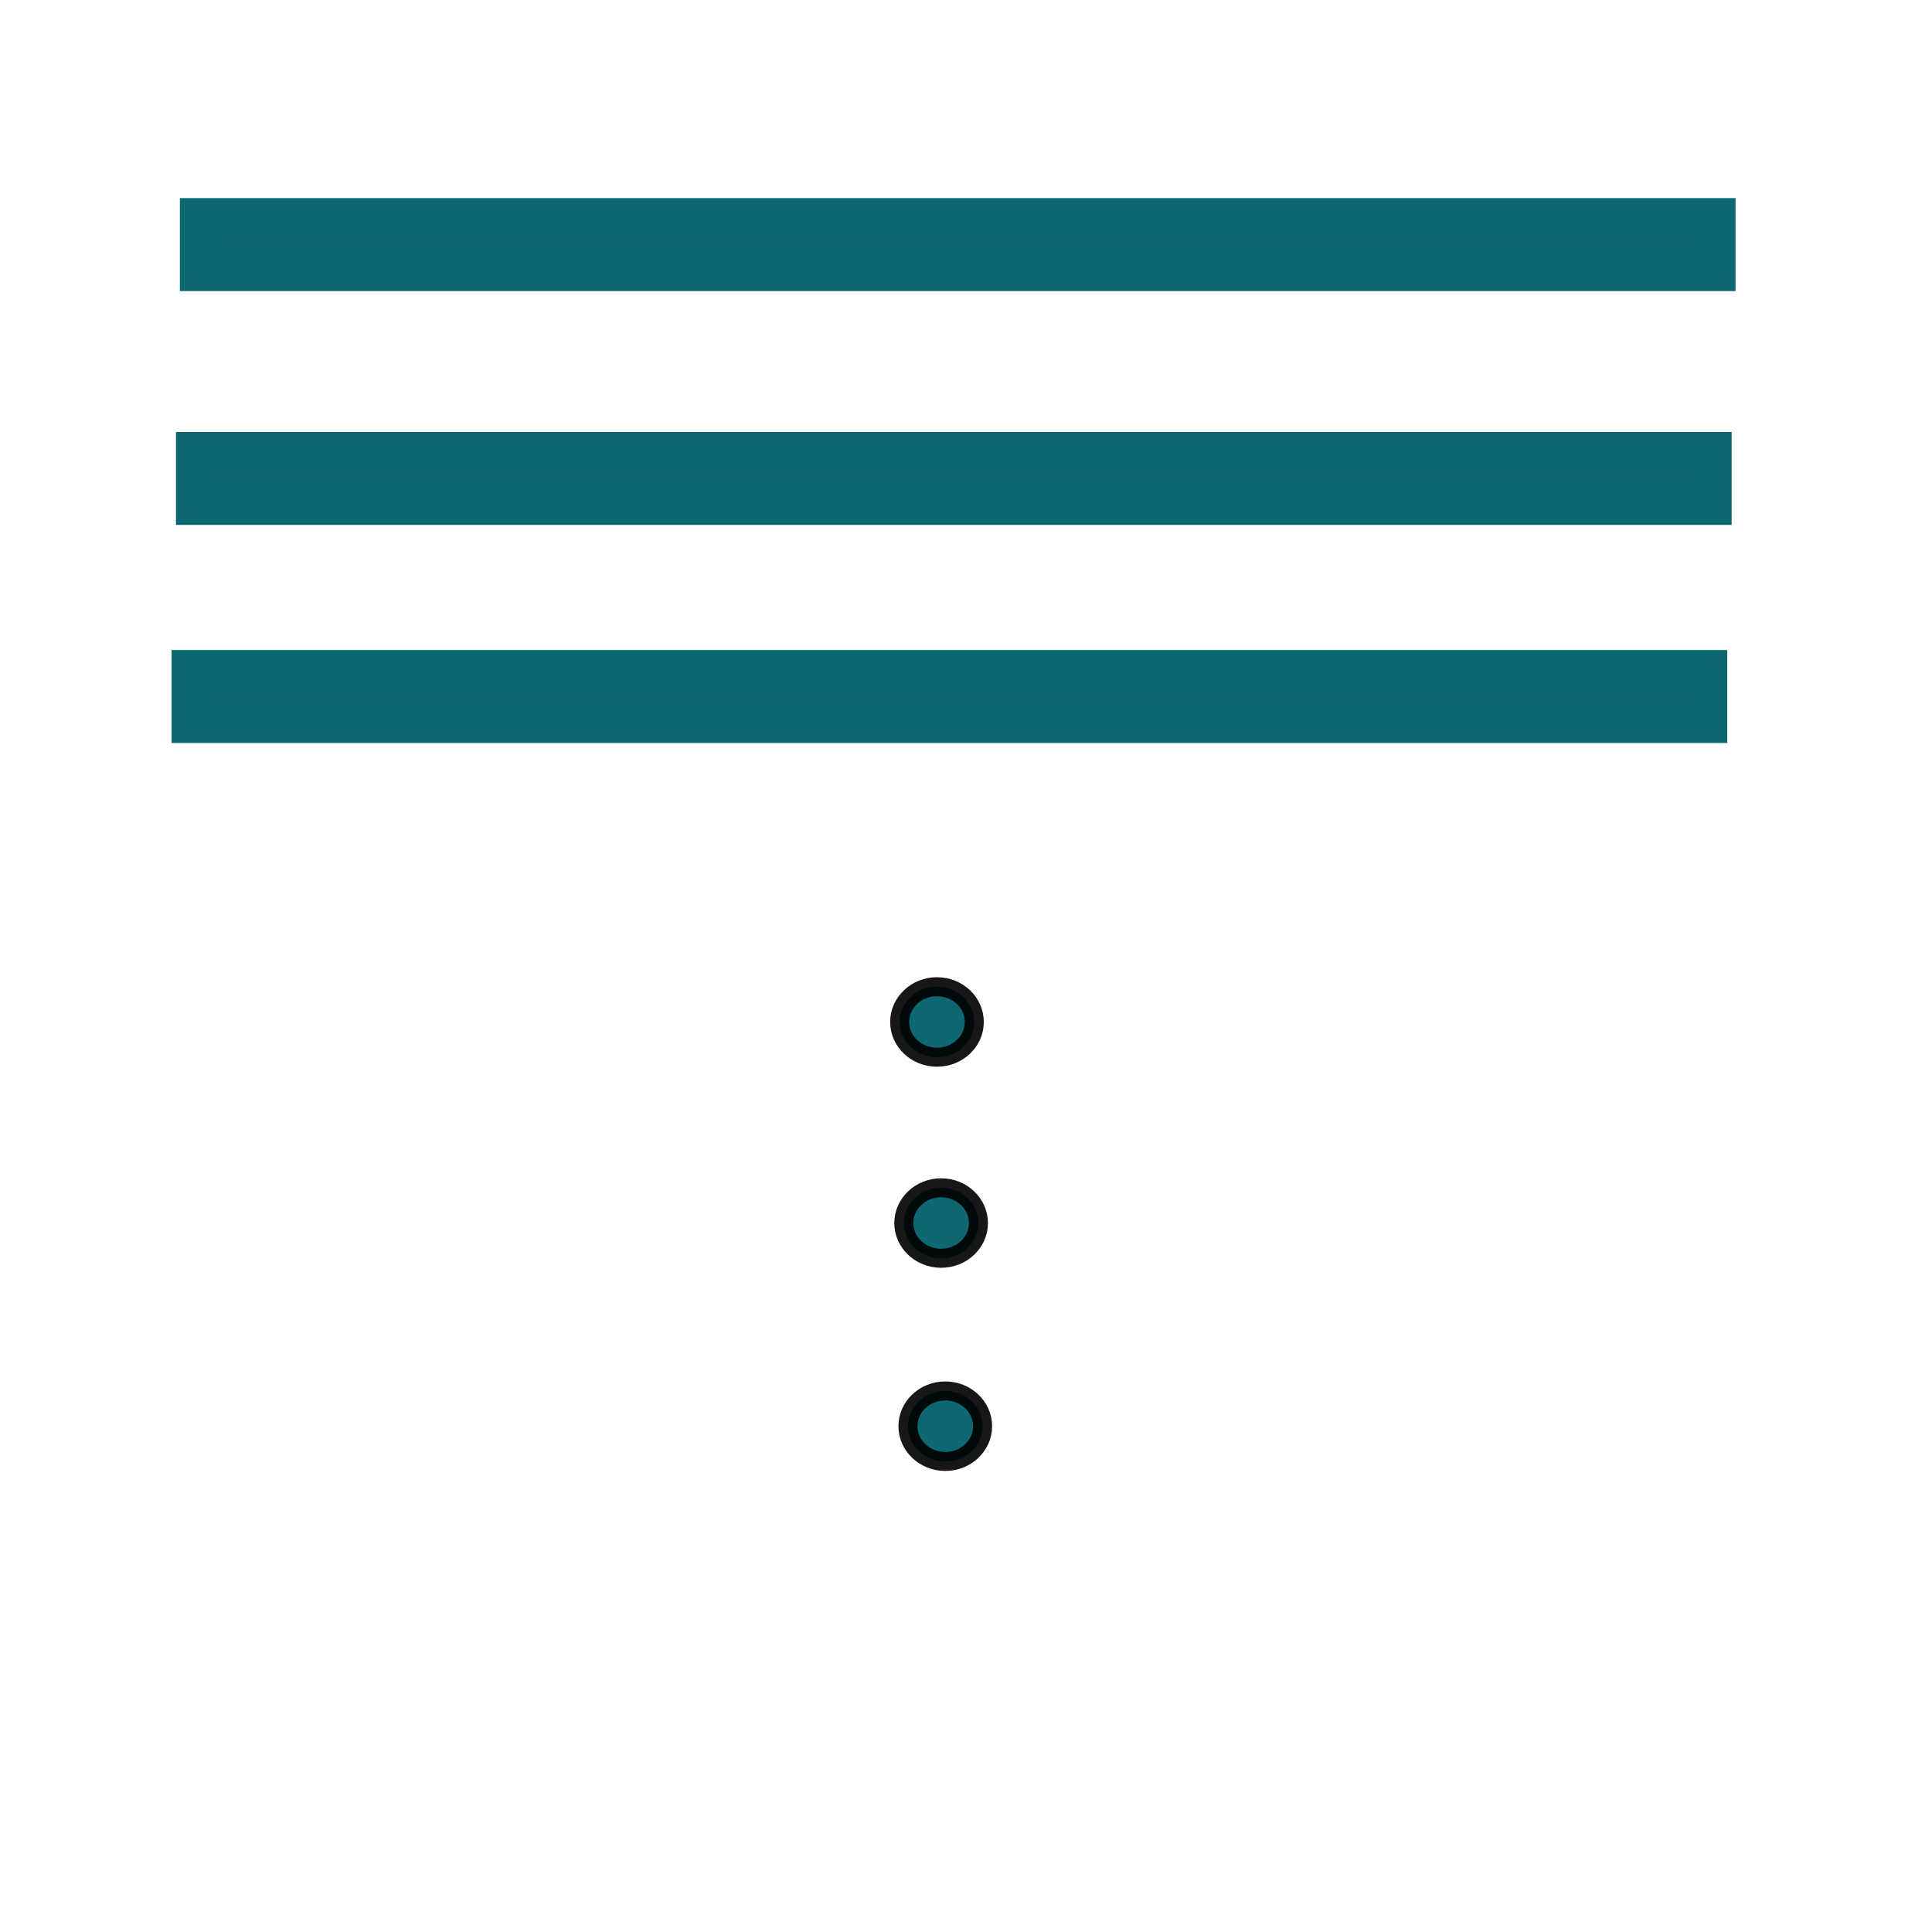
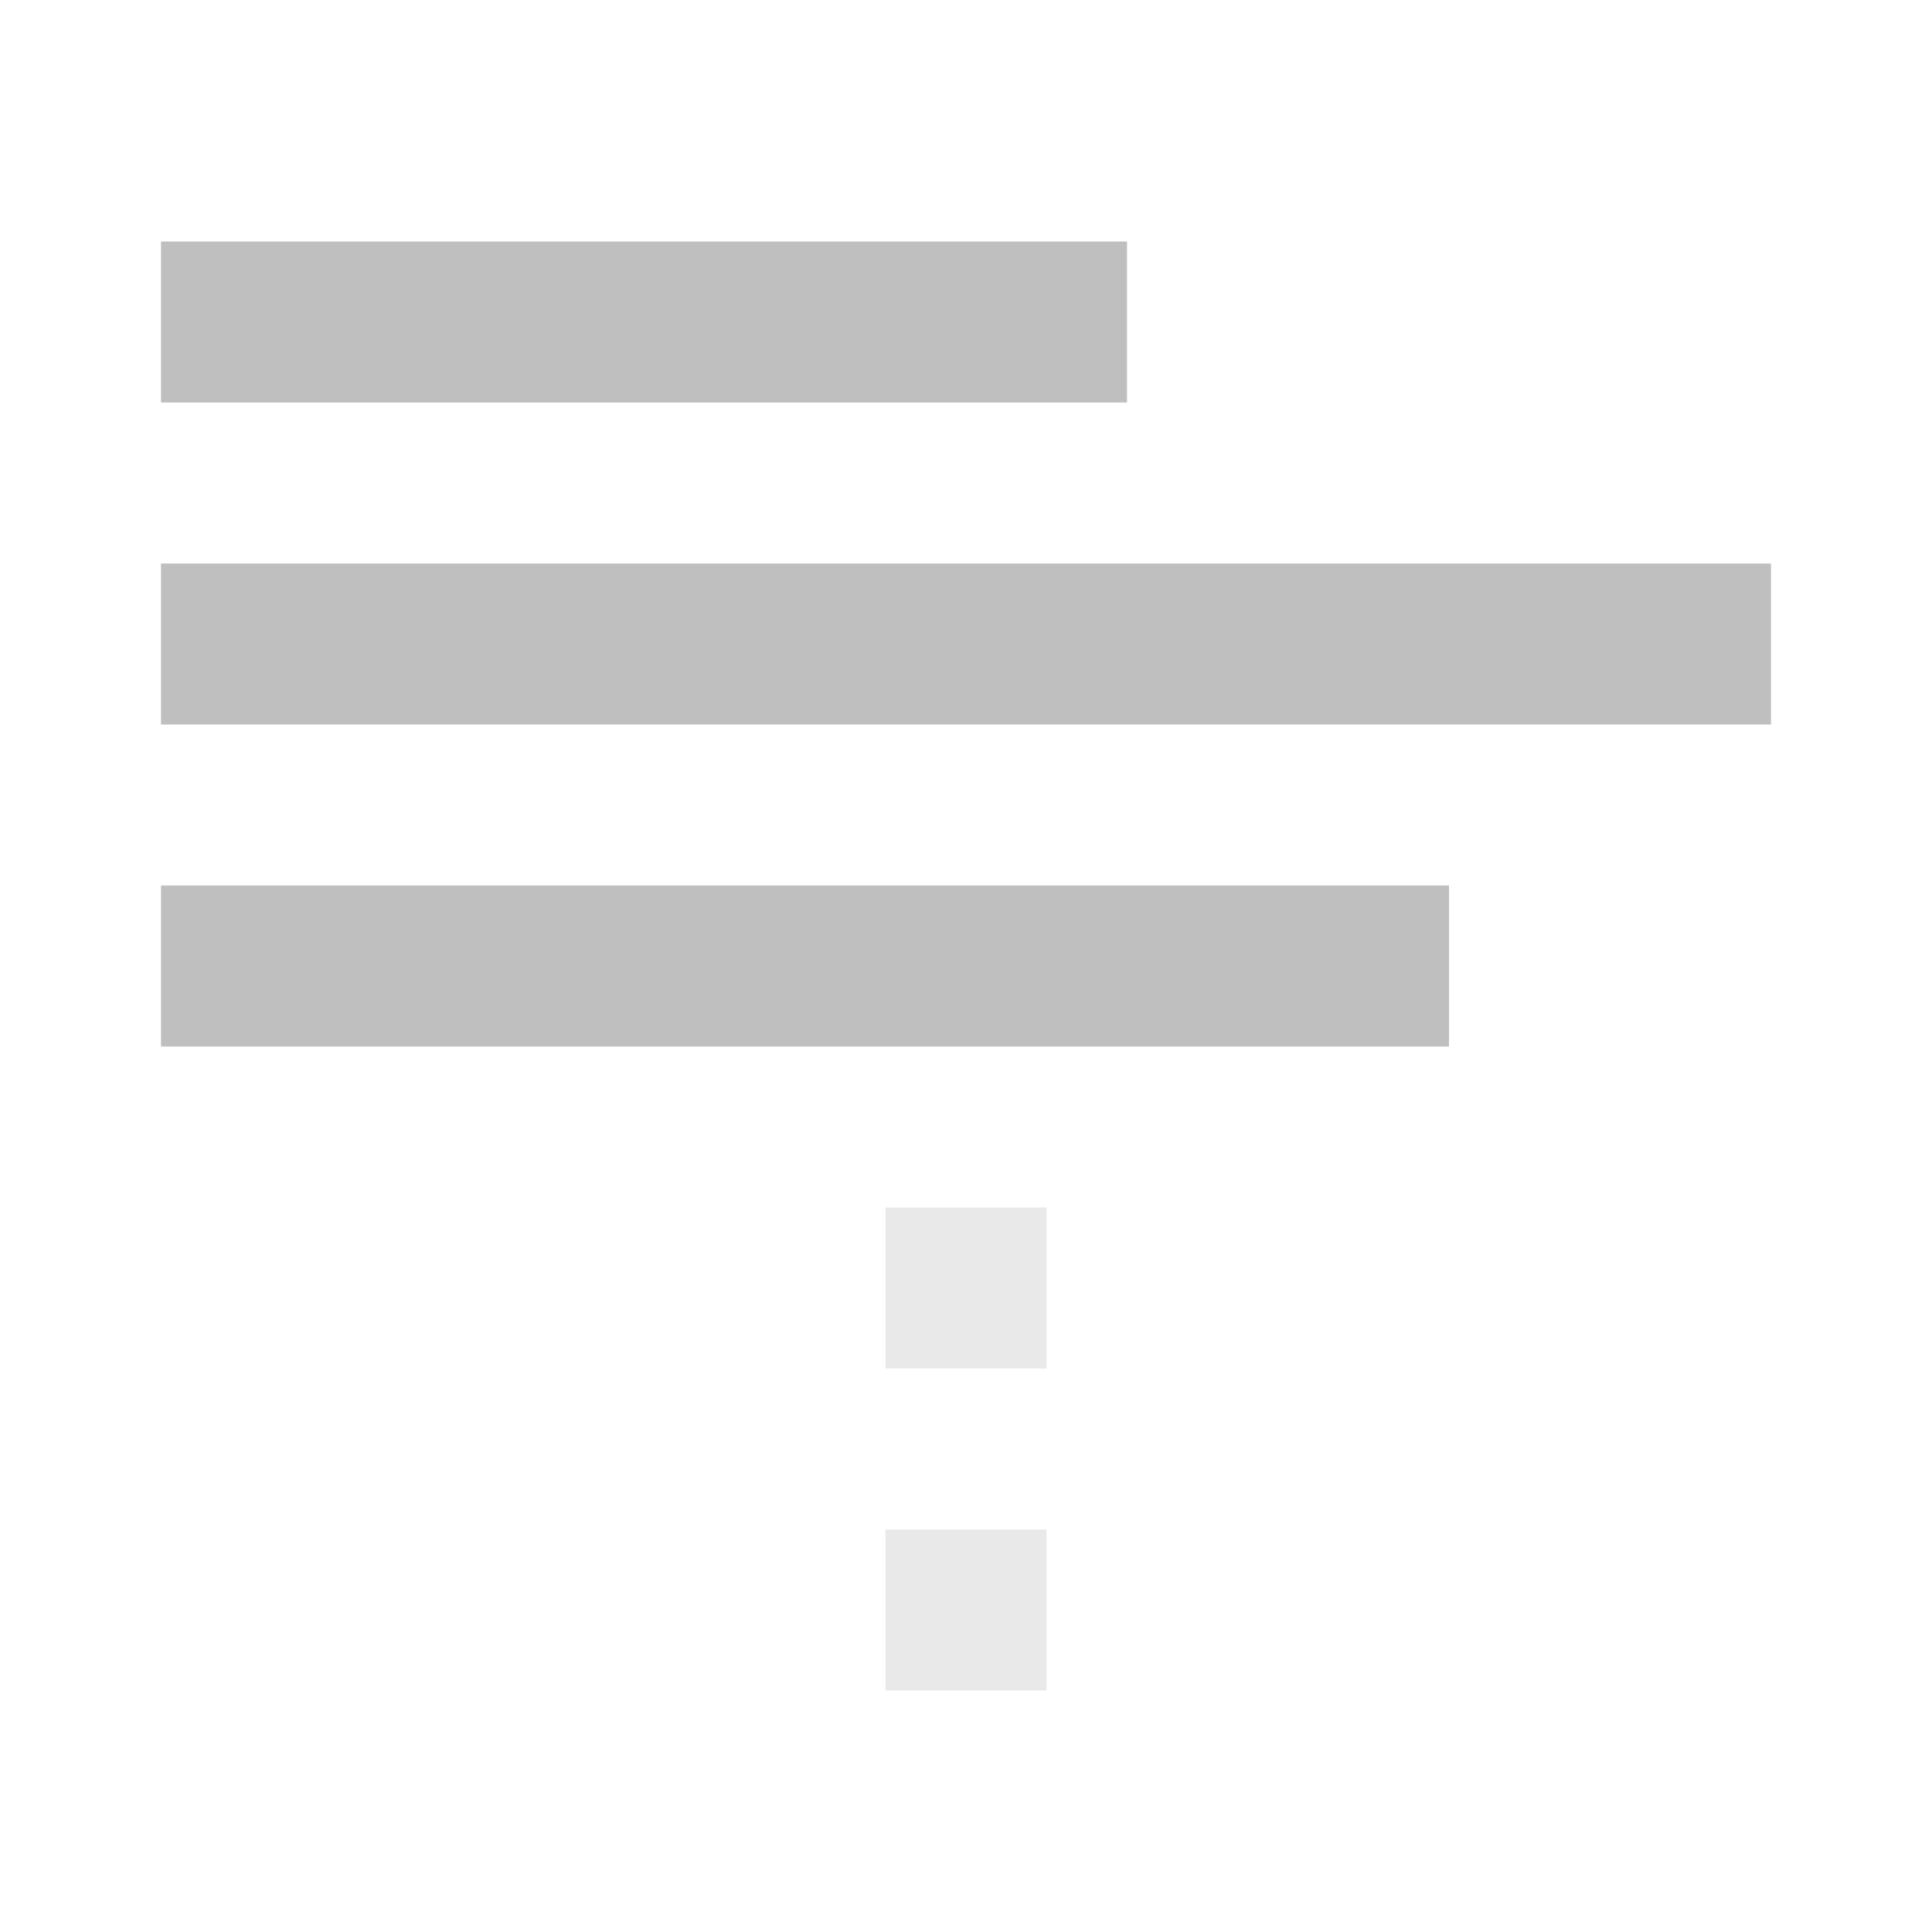
- <svg xmlns="http://www.w3.org/2000/svg" xml:space="preserve" width="128pt" height="128pt" viewBox="0 0 507.946 507.946" id="svg49">
-   <defs id="defs62">
-     <radialGradient id="aigrd1" cx="218.94" cy="219.772" r="150.706" fx="218.94" fy="219.772" gradientUnits="userSpaceOnUse" style="stroke:#000000;stroke-opacity:0.986;stroke-width:0.982;">
-       <stop offset="0" style="stop-color:#73ffff;stroke:#000000;stroke-opacity:0.986;stroke-width:0.982;" id="stop53" />
-       <stop offset="0.281" style="stop-color:#2EA6B9;stroke:#000000;stroke-opacity:0.986;stroke-width:0.982;" id="stop54" />
-       <stop offset="1" style="stop-color:#006b8b;stroke:#000000;stroke-opacity:0.986;stroke-width:0.982;" id="stop55" />
-     </radialGradient>
+ <svg xmlns="http://www.w3.org/2000/svg" xmlns:ns1="http://www.openswatchbook.org/uri/2009/osb" height="24" id="svg7384" version="1.1" width="24">
+   <defs id="defs7386">
+     <linearGradient gradientTransform="matrix(-2.736579,0.4081035,-0.1890831,-1.446856,239.5401,-1703.69)" id="linearGradient19282" ns1:paint="solid">
+       <stop id="stop19284" offset="0" style="stop-color:#666666;stop-opacity:1;" />
+     </linearGradient>
+     <linearGradient gradientTransform="matrix(-2.736579,0.4081035,-0.1890831,-1.446856,239.5401,-1703.69)" id="linearGradient6146" ns1:paint="solid">
+       <stop id="stop6148" offset="0" style="stop-color:#666666;stop-opacity:1;" />
+     </linearGradient>
+     <linearGradient gradientTransform="matrix(-2.736579,0.4081035,-0.1890831,-1.446856,239.5401,-1703.69)" id="linearGradient6150" ns1:paint="solid">
+       <stop id="stop6152" offset="0" style="stop-color:#666666;stop-opacity:1;" />
+     </linearGradient>
+     <linearGradient gradientTransform="matrix(-2.736579,0.4081035,-0.1890831,-1.446856,239.5401,-1703.69)" id="linearGradient6154" ns1:paint="solid">
+       <stop id="stop6156" offset="0" style="stop-color:#666666;stop-opacity:1;" />
+     </linearGradient>
+     <linearGradient gradientTransform="matrix(-2.736579,0.4081035,-0.1890831,-1.446856,239.5401,-1703.69)" id="linearGradient19282-9" ns1:paint="solid">
+       <stop id="stop19284-9" offset="0" style="stop-color:#666666;stop-opacity:1;" />
+     </linearGradient>
+     <linearGradient gradientTransform="matrix(-2.736579,0.4081035,-0.1890831,-1.446856,239.5401,-1703.69)" id="linearGradient6178" ns1:paint="solid">
+       <stop id="stop6180" offset="0" style="stop-color:#666666;stop-opacity:1;" />
+     </linearGradient>
+     <linearGradient gradientTransform="matrix(-2.736579,0.4081035,-0.1890831,-1.446856,239.5401,-1703.69)" id="linearGradient6182" ns1:paint="solid">
+       <stop id="stop6184" offset="0" style="stop-color:#666666;stop-opacity:1;" />
+     </linearGradient>
+     <linearGradient gradientTransform="matrix(-2.736579,0.4081035,-0.1890831,-1.446856,239.5401,-1703.69)" id="linearGradient6186" ns1:paint="solid">
+       <stop id="stop6188" offset="0" style="stop-color:#666666;stop-opacity:1;" />
+     </linearGradient>
+     <linearGradient gradientTransform="matrix(-2.736579,0.4081035,-0.1890831,-1.446856,239.5401,-1703.69)" id="linearGradient19282-5" ns1:paint="solid">
+       <stop id="stop19284-6" offset="0" style="stop-color:#666666;stop-opacity:1;" />
+     </linearGradient>
+     <linearGradient gradientTransform="matrix(-2.736579,0.4081035,-0.1890831,-1.446856,239.5401,-1703.69)" id="linearGradient6210" ns1:paint="solid">
+       <stop id="stop6212" offset="0" style="stop-color:#666666;stop-opacity:1;" />
+     </linearGradient>
+     <linearGradient gradientTransform="matrix(-2.736579,0.4081035,-0.1890831,-1.446856,239.5401,-1703.69)" id="linearGradient19282-8" ns1:paint="solid">
+       <stop id="stop19284-5" offset="0" style="stop-color:#666666;stop-opacity:1;" />
+     </linearGradient>
+     <linearGradient gradientTransform="matrix(-2.736579,0.4081035,-0.1890831,-1.446856,239.5401,-1703.69)" id="linearGradient6265" ns1:paint="solid">
+       <stop id="stop6267" offset="0" style="stop-color:#666666;stop-opacity:1;" />
+     </linearGradient>
+     <linearGradient gradientTransform="matrix(-2.736579,0.4081035,-0.1890831,-1.446856,239.5401,-1703.69)" id="linearGradient6269" ns1:paint="solid">
+       <stop id="stop6271" offset="0" style="stop-color:#666666;stop-opacity:1;" />
+     </linearGradient>
+     <linearGradient gradientTransform="matrix(-2.736579,0.4081035,-0.1890831,-1.446856,239.5401,-1703.69)" id="linearGradient6273" ns1:paint="solid">
+       <stop id="stop6275" offset="0" style="stop-color:#666666;stop-opacity:1;" />
+     </linearGradient>
+     <linearGradient gradientTransform="matrix(-2.736579,0.4081035,-0.1890831,-1.446856,239.5401,-1703.69)" id="linearGradient6277" ns1:paint="solid">
+       <stop id="stop6279" offset="0" style="stop-color:#666666;stop-opacity:1;" />
+     </linearGradient>
+     <linearGradient gradientTransform="matrix(-2.736579,0.4081035,-0.1890831,-1.446856,239.5401,-1703.69)" id="linearGradient6281" ns1:paint="solid">
+       <stop id="stop6283" offset="0" style="stop-color:#666666;stop-opacity:1;" />
+     </linearGradient>
+     <linearGradient gradientTransform="matrix(-2.736579,0.4081035,-0.1890831,-1.446856,239.5401,-1703.69)" id="linearGradient6285" ns1:paint="solid">
+       <stop id="stop6287" offset="0" style="stop-color:#666666;stop-opacity:1;" />
+     </linearGradient>
+     <linearGradient gradientTransform="matrix(-2.736579,0.4081035,-0.1890831,-1.446856,239.5401,-1703.69)" id="linearGradient6289" ns1:paint="solid">
+       <stop id="stop6291" offset="0" style="stop-color:#666666;stop-opacity:1;" />
+     </linearGradient>
+     <linearGradient gradientTransform="matrix(-2.736579,0.4081035,-0.1890831,-1.446856,239.5401,-1703.69)" id="linearGradient6293" ns1:paint="solid">
+       <stop id="stop6295" offset="0" style="stop-color:#666666;stop-opacity:1;" />
+     </linearGradient>
+     <linearGradient gradientTransform="matrix(-2.736579,0.4081035,-0.1890831,-1.446856,239.5401,-1703.69)" id="linearGradient19282-7" ns1:paint="solid">
+       <stop id="stop19284-64" offset="0" style="stop-color:#666666;stop-opacity:1;" />
+     </linearGradient>
+     <linearGradient gradientTransform="matrix(-2.736579,0.4081035,-0.1890831,-1.446856,239.5401,-1703.69)" id="linearGradient16739" ns1:paint="solid">
+       <stop id="stop16741" offset="0" style="stop-color:#666666;stop-opacity:1;" />
+     </linearGradient>
+     <linearGradient gradientTransform="matrix(-2.736579,0.4081035,-0.1890831,-1.446856,239.5401,-1703.69)" id="linearGradient16743" ns1:paint="solid">
+       <stop id="stop16745" offset="0" style="stop-color:#666666;stop-opacity:1;" />
+     </linearGradient>
+     <linearGradient gradientTransform="matrix(-2.736579,0.4081035,-0.1890831,-1.446856,239.5401,-1703.69)" id="linearGradient16747" ns1:paint="solid">
+       <stop id="stop16749" offset="0" style="stop-color:#666666;stop-opacity:1;" />
+     </linearGradient>
+     <linearGradient gradientTransform="matrix(-2.736579,0.4081035,-0.1890831,-1.446856,239.5401,-1703.69)" id="linearGradient19282-6" ns1:paint="solid">
+       <stop id="stop19284-0" offset="0" style="stop-color:#666666;stop-opacity:1;" />
+     </linearGradient>
+     <linearGradient gradientTransform="matrix(-2.736579,0.4081035,-0.1890831,-1.446856,239.5401,-1703.69)" id="linearGradient17700" ns1:paint="solid">
+       <stop id="stop17702" offset="0" style="stop-color:#666666;stop-opacity:1;" />
+     </linearGradient>
+     <linearGradient gradientTransform="matrix(-2.736579,0.4081035,-0.1890831,-1.446856,239.5401,-1703.69)" id="linearGradient17704" ns1:paint="solid">
+       <stop id="stop17706" offset="0" style="stop-color:#666666;stop-opacity:1;" />
+     </linearGradient>
+     <linearGradient gradientTransform="matrix(-2.736579,0.4081035,-0.1890831,-1.446856,239.5401,-1703.69)" id="linearGradient19282-2" ns1:paint="solid">
+       <stop id="stop19284-2" offset="0" style="stop-color:#666666;stop-opacity:1;" />
+     </linearGradient>
+     <linearGradient gradientTransform="matrix(-2.736579,0.4081035,-0.1890831,-1.446856,239.5401,-1703.69)" id="linearGradient6672" ns1:paint="solid">
+       <stop id="stop6674" offset="0" style="stop-color:#666666;stop-opacity:1;" />
+     </linearGradient>
+     <linearGradient gradientTransform="matrix(-2.736579,0.4081035,-0.1890831,-1.446856,239.5401,-1703.69)" id="linearGradient6676" ns1:paint="solid">
+       <stop id="stop6678" offset="0" style="stop-color:#666666;stop-opacity:1;" />
+     </linearGradient>
+     <linearGradient gradientTransform="matrix(-2.736579,0.4081035,-0.1890831,-1.446856,239.5401,-1703.69)" id="linearGradient6680" ns1:paint="solid">
+       <stop id="stop6682" offset="0" style="stop-color:#666666;stop-opacity:1;" />
+     </linearGradient>
+     <linearGradient gradientTransform="matrix(-1.832639,-0.2093874,0.1278891,-0.9643293,768.0314,-1256.968)" id="linearGradient19282-2-7" ns1:paint="solid">
+       <stop id="stop19284-2-3" offset="0" style="stop-color:#666666;stop-opacity:1;" />
+     </linearGradient>
  </defs>
-   <rect style="font-size:12;fill:#0c6772;fill-opacity:0.992;fill-rule:evenodd;stroke:#0c6772;stroke-width:8.418;stroke-opacity:0.992;" id="rect2234" x="50.474" y="117.773" width="400.588" height="16.024" rx="0" ry="0" />
-   <rect style="font-size:12px;fill:#0c6772;fill-opacity:0.992;fill-rule:evenodd;stroke:#0c6772;stroke-width:8.418;stroke-opacity:0.992" id="rect2391" x="51.499" y="56.299" width="400.588" height="16.024" rx="0" ry="0" />
-   <rect style="font-size:12px;fill:#0c6772;fill-opacity:0.992;fill-rule:evenodd;stroke:#0c6772;stroke-width:8.418;stroke-opacity:0.992" id="rect2393" x="49.319" y="175.11" width="400.588" height="16.024" rx="0" ry="0" />
-   <path style="fill:#0e6873;fill-opacity:1;fill-rule:nonzero;stroke:#000000;stroke-width:5;stroke-linecap:round;stroke-linejoin:round;stroke-miterlimit:4;stroke-dasharray:none;stroke-opacity:0.91" id="path2395" d="M 256.153,268.688 A 9.81,9.265 0 1 1 236.533,268.688 A 9.81,9.265 0 1 1 256.153,268.688 z" />
-   <path style="fill:#0e6873;fill-opacity:1;fill-rule:nonzero;stroke:#000000;stroke-width:5;stroke-linecap:round;stroke-linejoin:round;stroke-miterlimit:4;stroke-dasharray:none;stroke-opacity:0.91" id="path3167" d="M 256.153,268.688 A 9.81,9.265 0 1 1 236.533,268.688 A 9.81,9.265 0 1 1 256.153,268.688 z" transform="translate(1.090012,52.86563)" />
-   <path style="fill:#0e6873;fill-opacity:1;fill-rule:nonzero;stroke:#000000;stroke-width:5;stroke-linecap:round;stroke-linejoin:round;stroke-miterlimit:4;stroke-dasharray:none;stroke-opacity:0.91" id="path3169" d="M 256.153,268.688 A 9.81,9.265 0 1 1 236.533,268.688 A 9.81,9.265 0 1 1 256.153,268.688 z" transform="translate(2.180025,106.2763)" />
+   <g id="actions" style="display:inline" transform="translate(-293,-194.9998)">
+     <rect height="2" id="rect17746" style="color:#555753;fill:#bebebe;fill-opacity:0.977;stroke:none;stroke-width:1;marker:none;visibility:visible;display:inline;overflow:visible" width="20" x="295" y="202" />
+     <rect height="2" id="rect17748" style="color:#555753;fill:#bebebe;fill-opacity:0.977;stroke:none;stroke-width:1;marker:none;visibility:visible;display:inline;overflow:visible" width="12" x="295" y="198" />
+     <rect height="2" id="rect17772" style="color:#555753;fill:#bebebe;fill-opacity:0.977;stroke:none;stroke-width:1;marker:none;visibility:visible;display:inline;overflow:visible" width="16" x="295" y="206" />
+     <rect height="2" id="rect17812" style="opacity:0.35;color:#555753;fill:#bebebe;fill-opacity:0.977;stroke:none;stroke-width:1;marker:none;visibility:visible;display:inline;overflow:visible" width="2" x="304" y="210" />
+     <rect height="2" id="rect17814" style="opacity:0.35;color:#555753;fill:#bebebe;fill-opacity:0.977;stroke:none;stroke-width:1;marker:none;visibility:visible;display:inline;overflow:visible" width="2" x="304" y="214" />
+   </g>
</svg>
